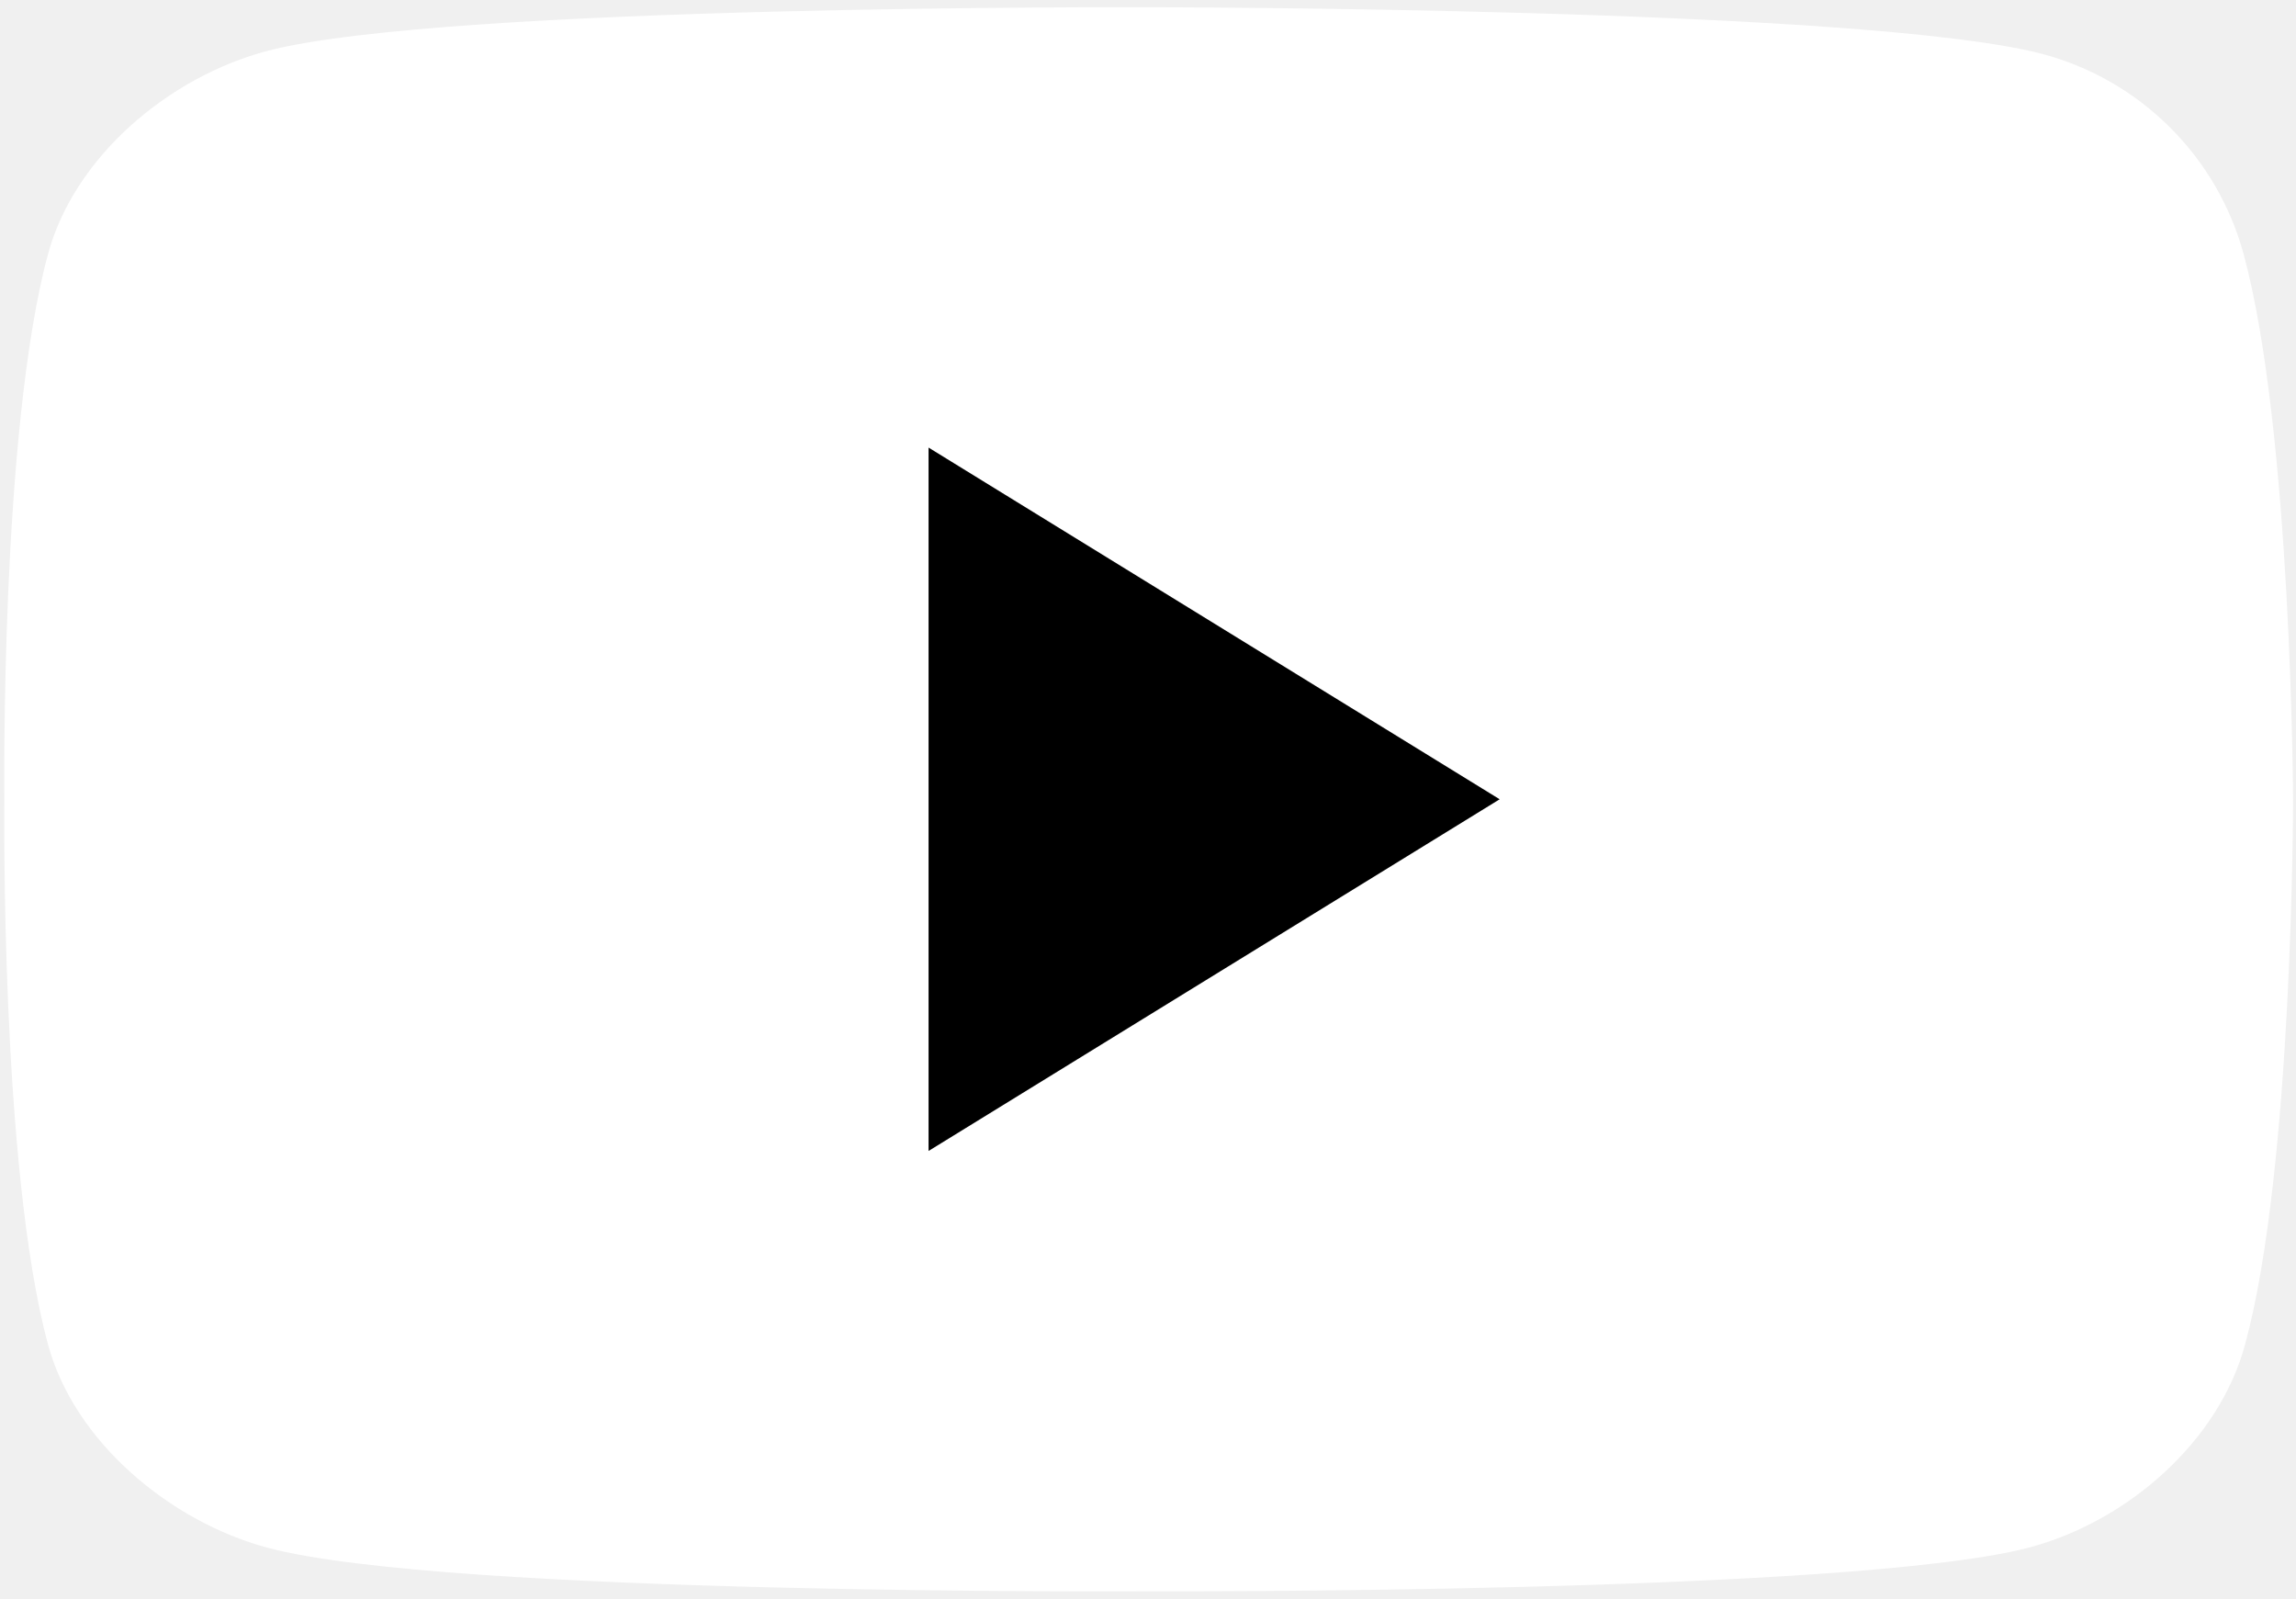
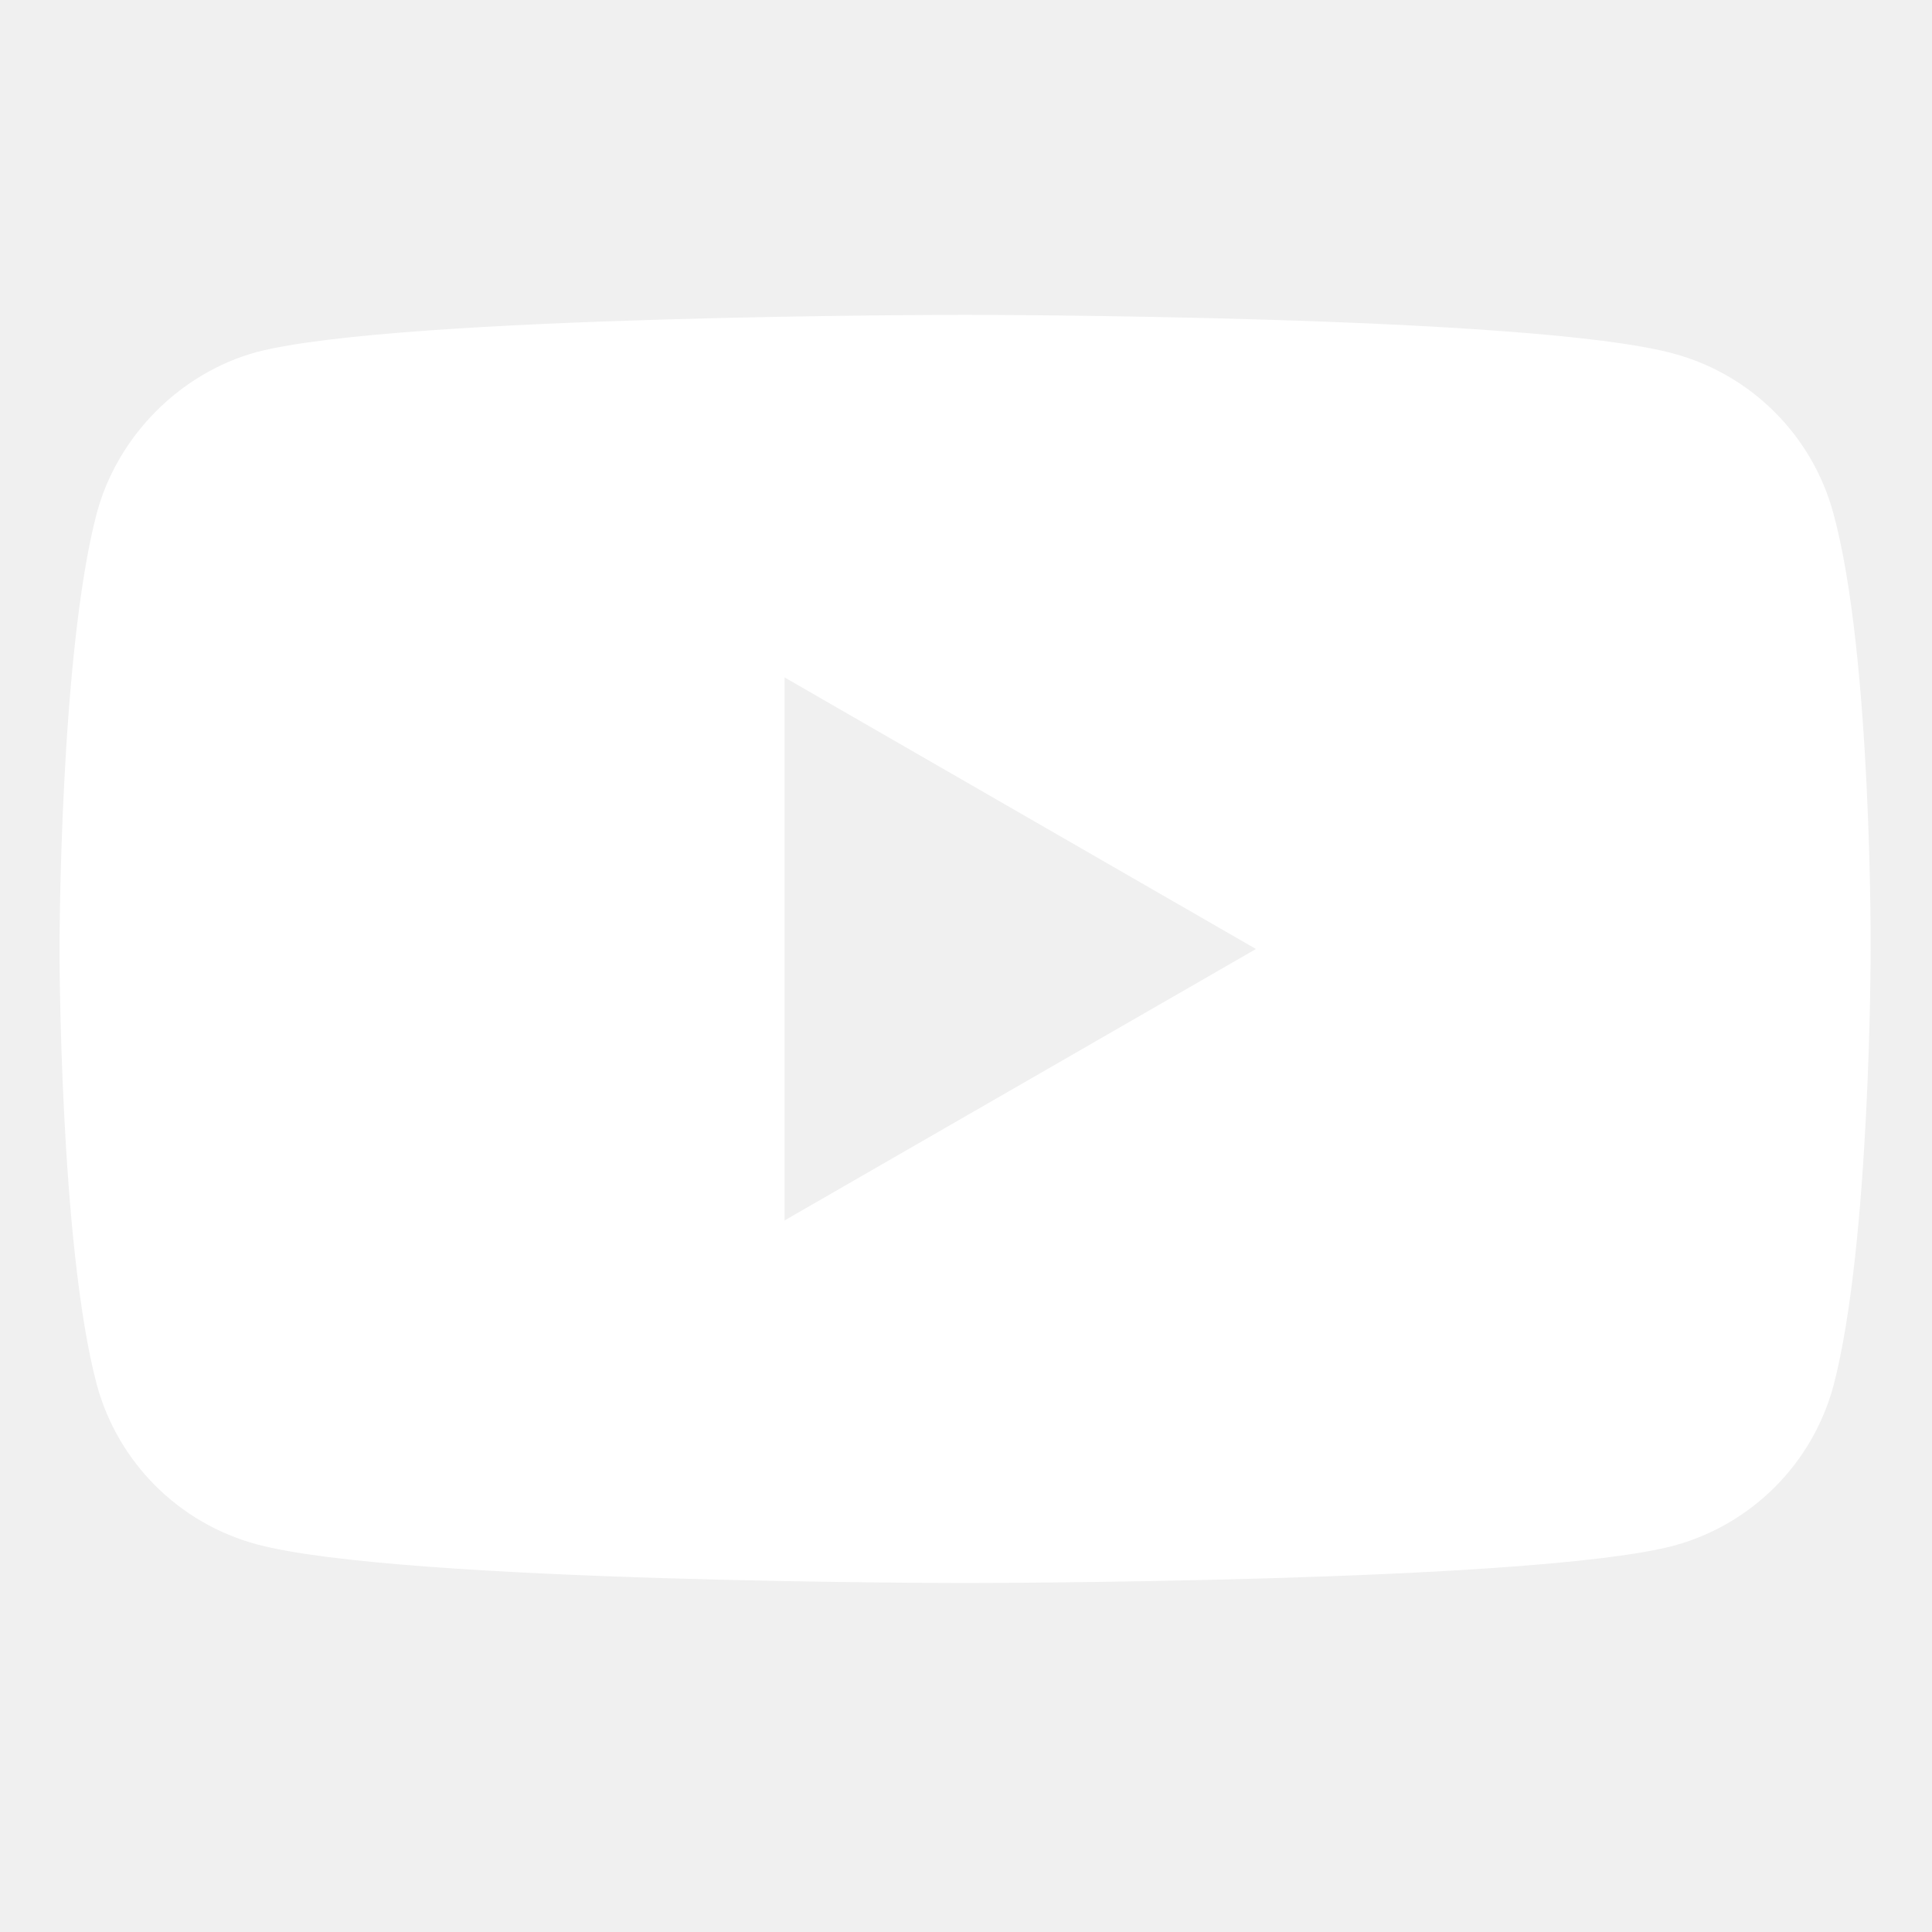
- <svg xmlns="http://www.w3.org/2000/svg" id="レイヤー_1" data-name="レイヤー 1" viewBox="0 0 158 110">
+ <svg xmlns="http://www.w3.org/2000/svg" id="レイヤー_1" data-name="レイヤー 1" viewBox="0 0 682 682">
  <defs>
    <style>.cls-1{fill:#fff;}</style>
  </defs>
-   <path class="cls-1" d="M154.4,17.5A19.58,19.58,0,0,0,140.5,3.7C128.2.5,79,.5,79,.5S30.7.3,18.4,3.5c-6.8,1.8-13.3,7.3-15.1,14C0,29.7.3,55,.3,55S0,80.3,3.3,92.5c1.8,6.7,8.4,12.2,15.1,14,12.3,3.3,60.6,3,60.6,3s48.3.2,60.6-3c6.8-1.8,13.1-7.3,14.9-14,3.3-12.1,3.3-37.5,3.3-37.5S157.7,29.7,154.4,17.5Z" />
-   <polygon points="63.9 79.2 103.2 55 63.9 30.8 63.9 79.2" />
+   <path class="cls-1" d="M647.18,181.19a80.11,80.11,0,0,0-56.35-56.36c-50-13.69-250.17-13.69-250.17-13.69s-200.13,0-250.16,13.17c-26.86,7.37-49,29.5-56.35,56.88C21,231.22,21,335,21,335s0,104.27,13.17,153.78A80.08,80.08,0,0,0,90.5,545.11c50.56,13.7,250.17,13.7,250.17,13.7s200.13,0,250.16-13.17a80.14,80.14,0,0,0,56.36-56.36c13.16-50,13.16-153.78,13.16-153.78s.53-104.28-13.17-154.31ZM276.94,430.83V239.12L443.36,335Z" />
</svg>
